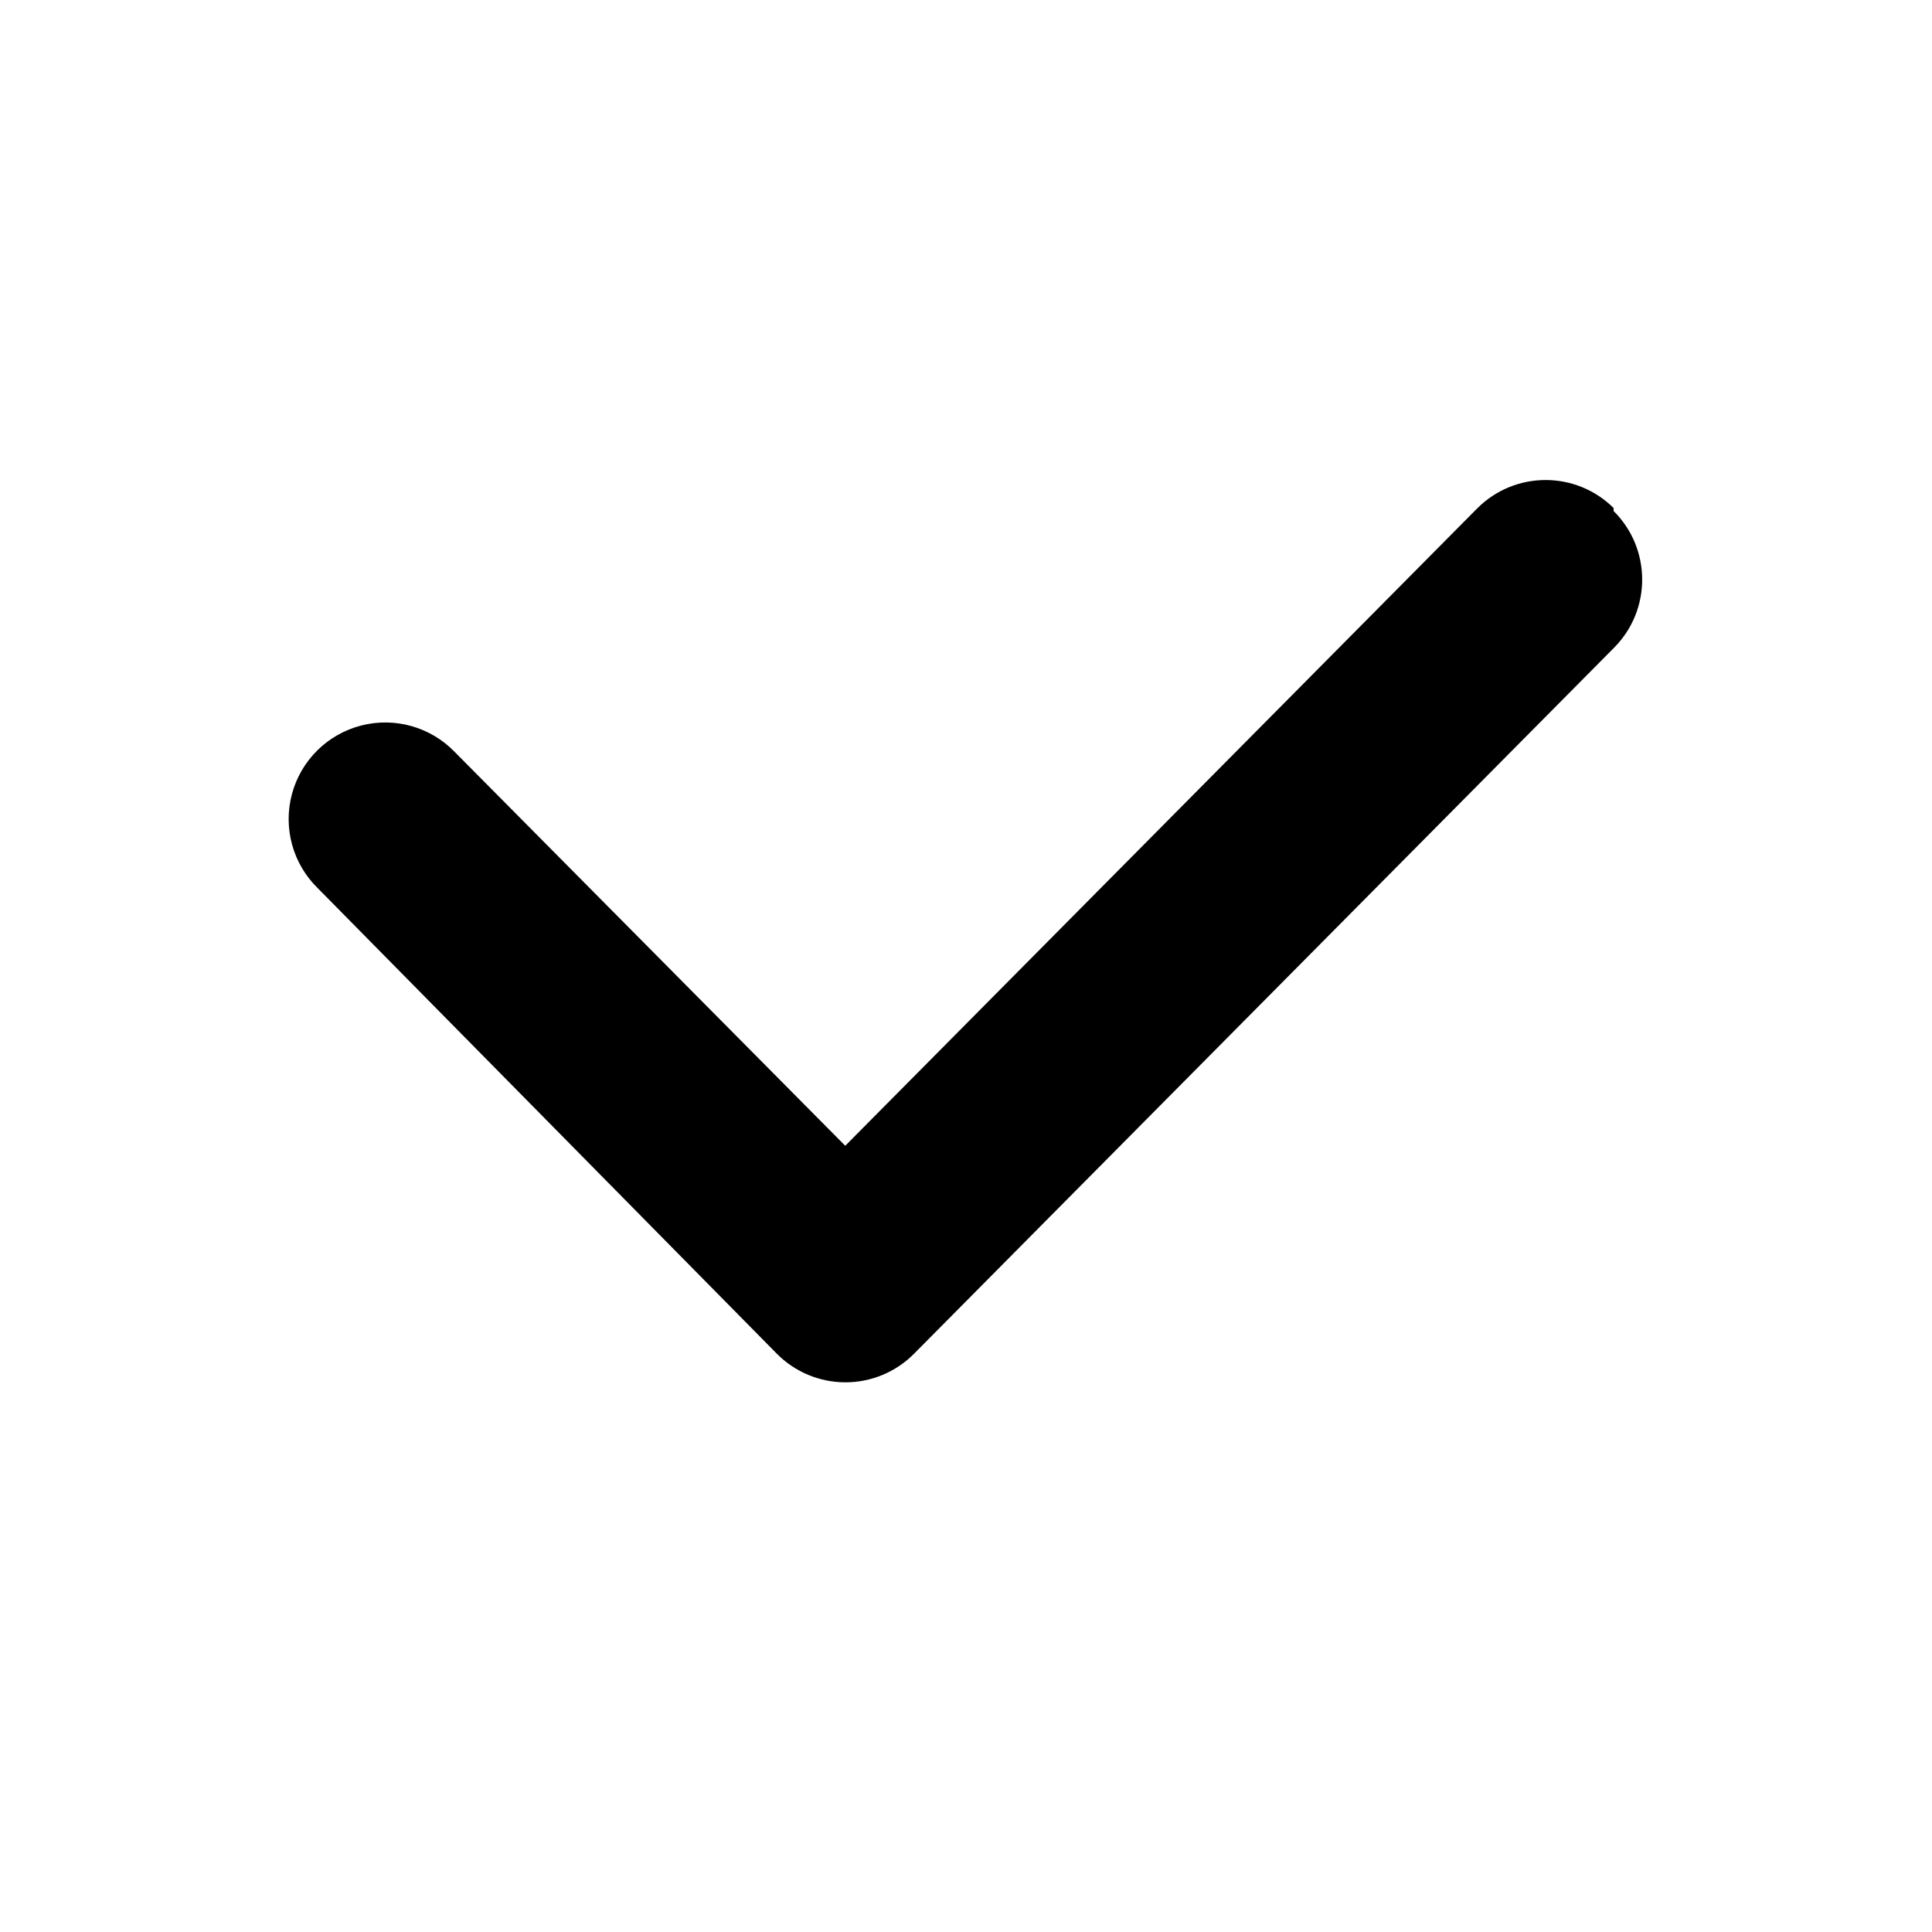
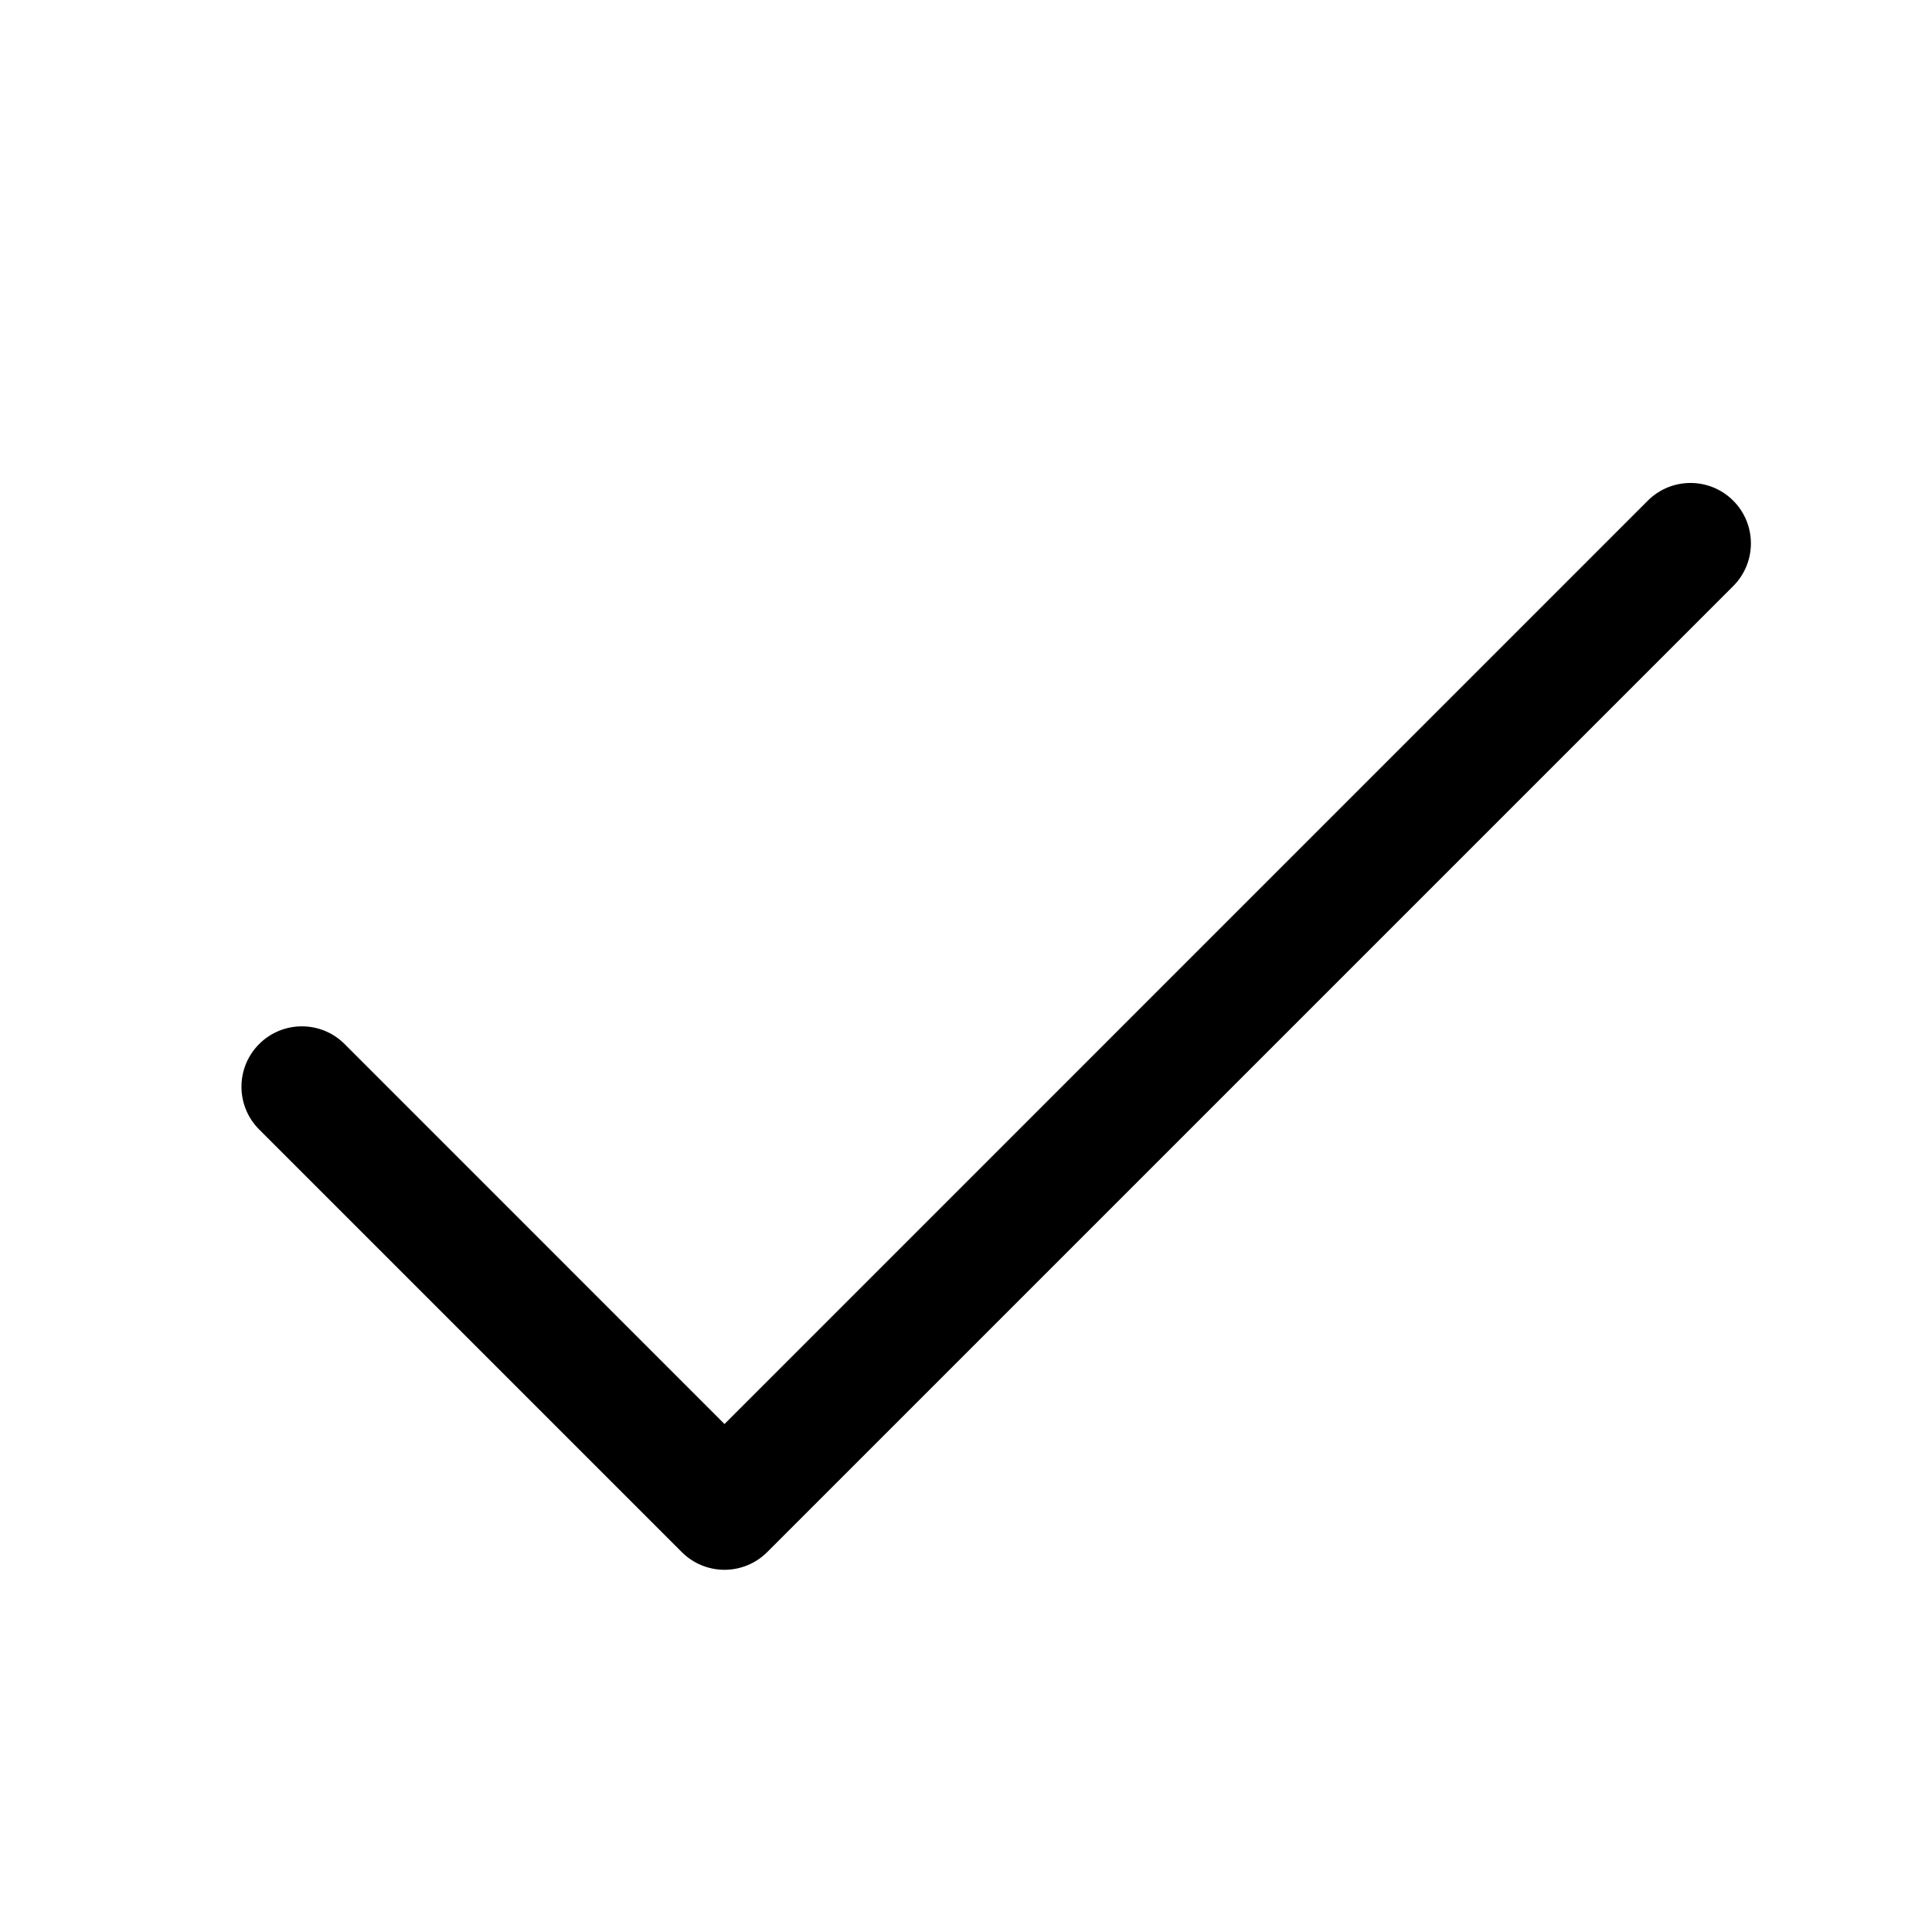
- <svg xmlns="http://www.w3.org/2000/svg" viewBox="0 0 20 20" aria-hidden="true" focusable="false" fill="currentColor">
-   <path d="M16.704 5.29a1 1 0 0 1 .006 1.414l-7.25 7.312a1 1 0 0 1-1.42-.004L3.29 9.195a1 1 0 1 1 1.42-1.408l4.04 4.074 6.54-6.596a1 1 0 0 1 1.414-.006Z" fill-rule="evenodd" clip-rule="evenodd" />
+ <svg xmlns="http://www.w3.org/2000/svg" viewBox="0 0 256 256" aria-hidden="true" focusable="false" fill="currentColor">
+   <path d="m229.66 77.66-128 128a8 8 0 0 1-11.32 0l-56-56a8 8 0 0 1 11.32-11.32L96 188.69 218.34 66.34a8 8 0 0 1 11.32 11.32" />
</svg>
